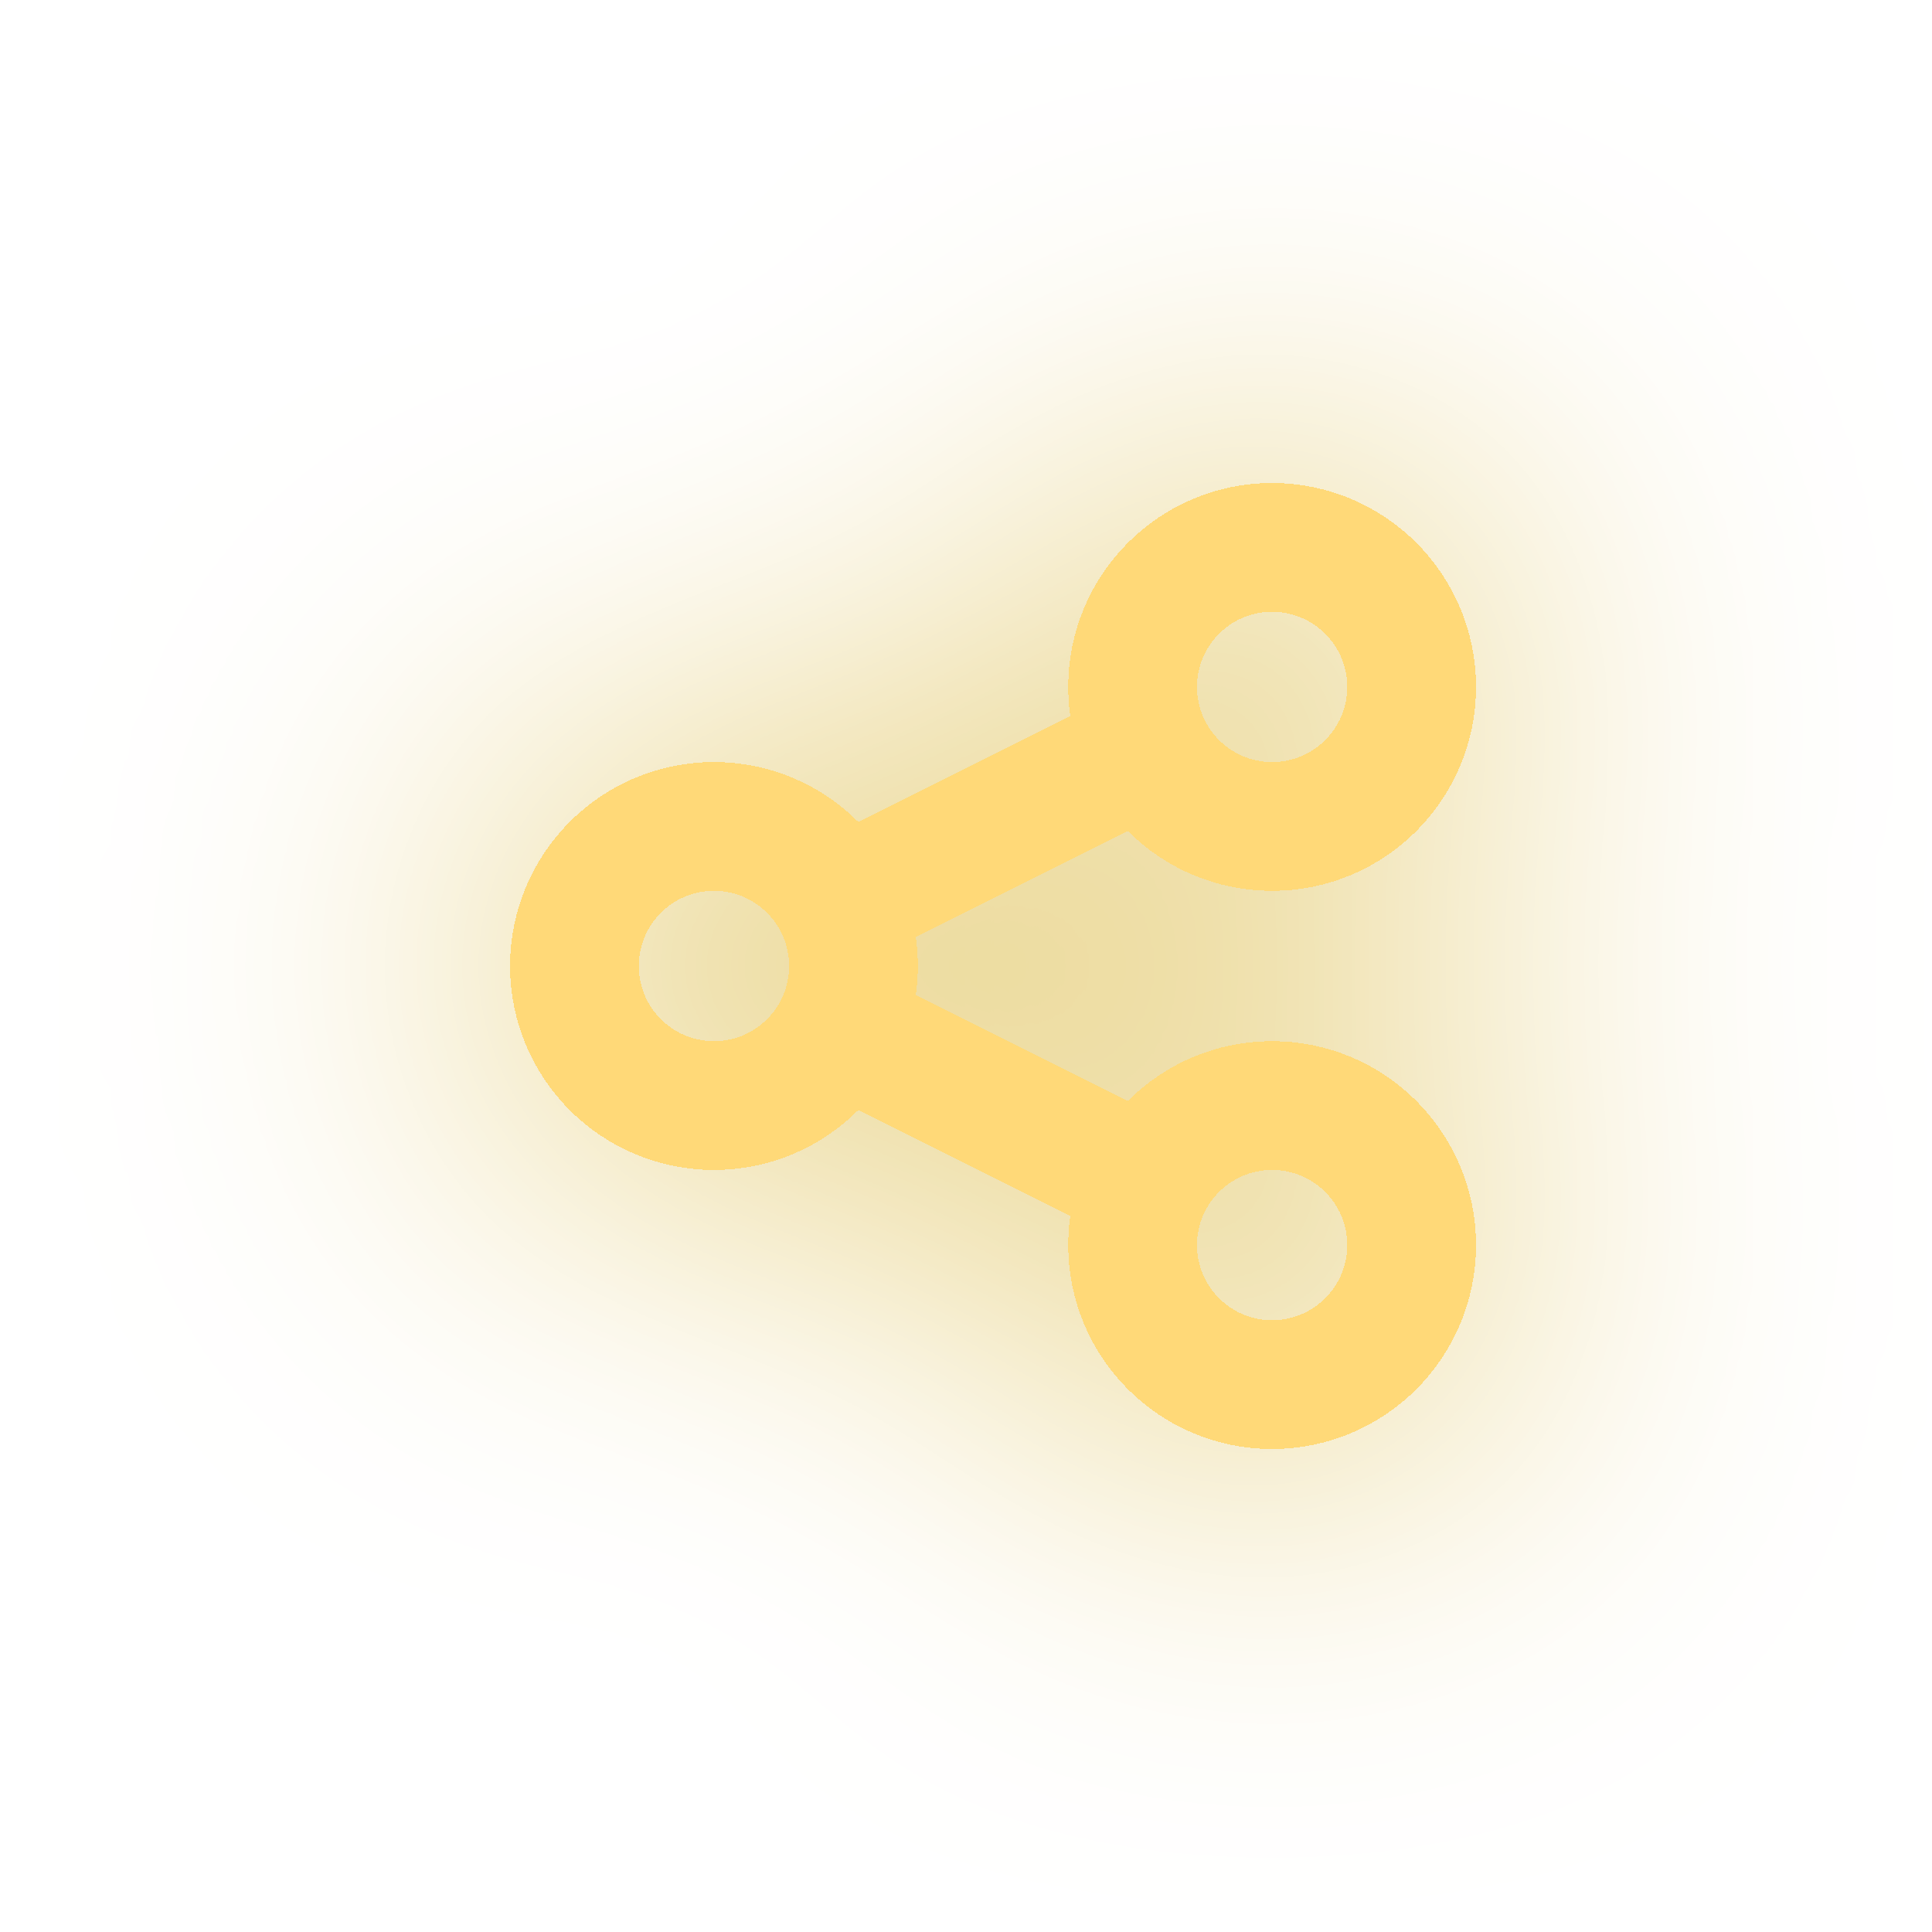
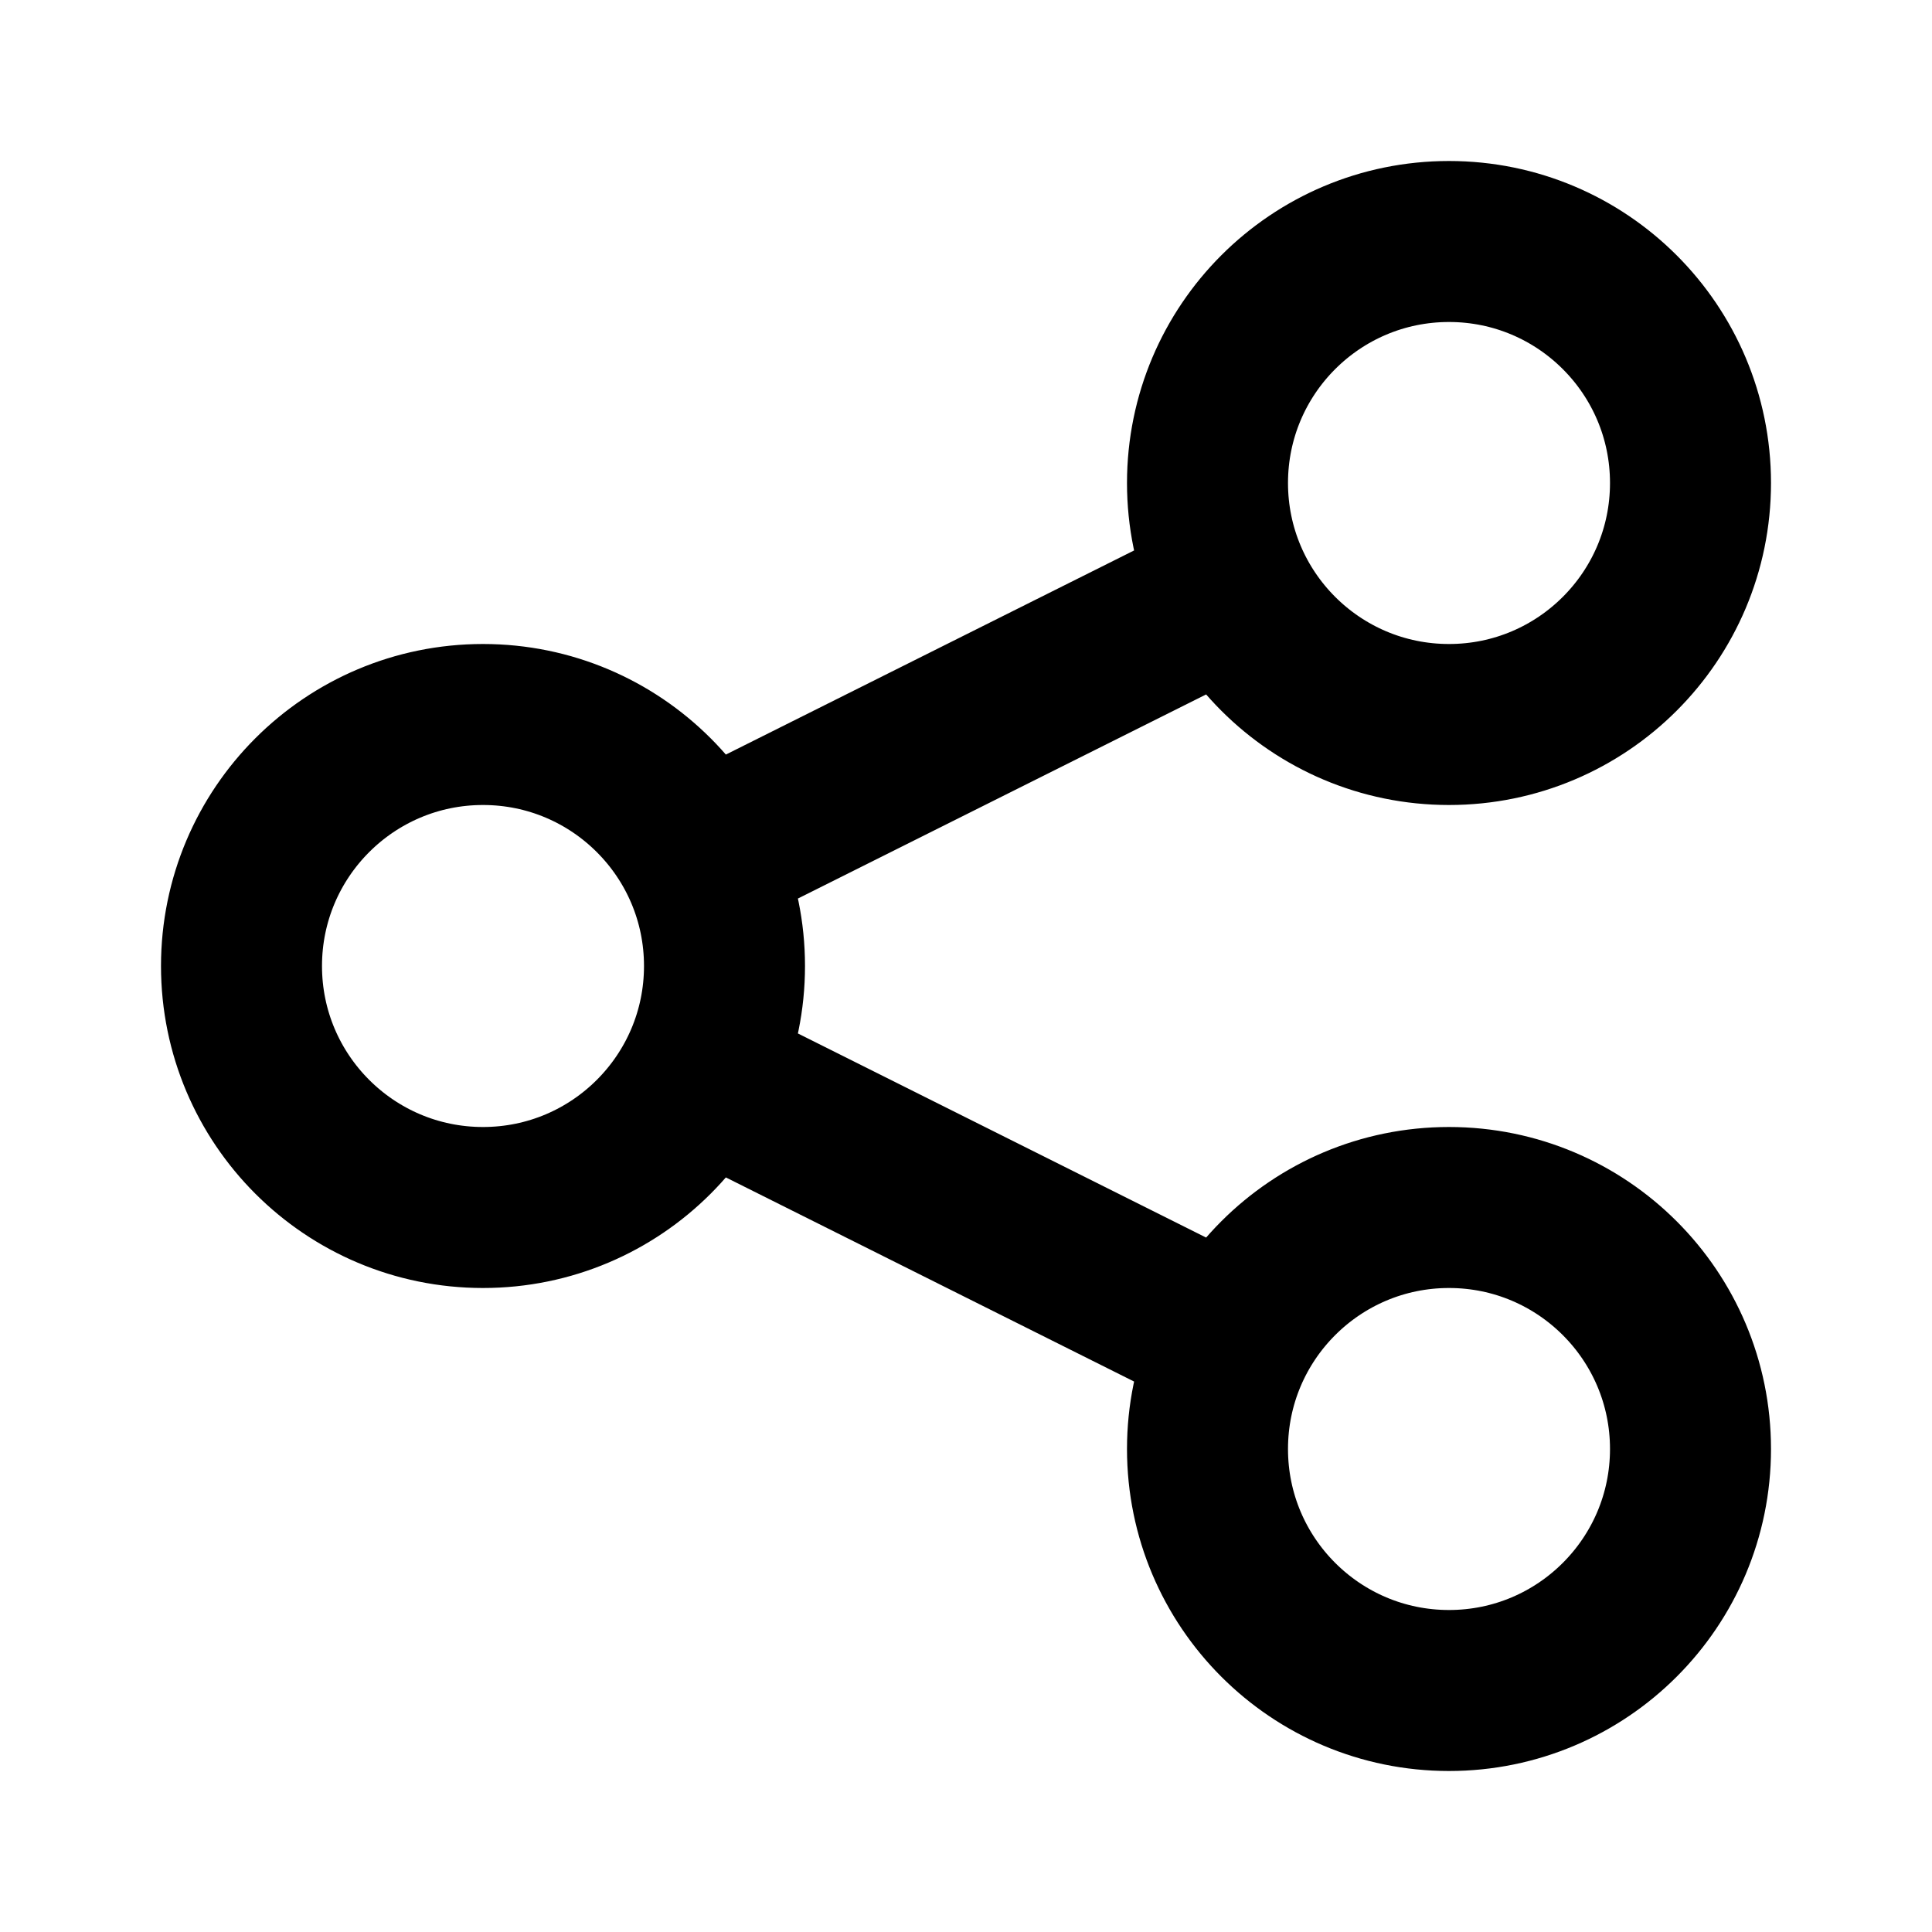
- <svg xmlns="http://www.w3.org/2000/svg" width="30" height="30" viewBox="0 0 30 30" fill="none">
-   <g filter="url(#filter0_d_612_551)">
-     <path d="M13.253 16.083L17.587 18.25M17.587 11.75L13.253 13.917M19.753 21.5C18.557 21.5 17.587 20.53 17.587 19.333C17.587 18.137 18.557 17.167 19.753 17.167C20.95 17.167 21.92 18.137 21.92 19.333C21.92 20.53 20.95 21.5 19.753 21.5ZM11.087 17.167C9.89 17.167 8.92 16.197 8.92 15C8.92 13.803 9.89 12.833 11.087 12.833C12.283 12.833 13.253 13.803 13.253 15C13.253 16.197 12.283 17.167 11.087 17.167ZM19.753 12.833C18.557 12.833 17.587 11.863 17.587 10.667C17.587 9.47 18.557 8.5 19.753 8.5C20.95 8.5 21.92 9.47 21.92 10.667C21.92 11.863 20.95 12.833 19.753 12.833Z" stroke="#FFD978" stroke-width="2" stroke-linecap="round" stroke-linejoin="round" shape-rendering="crispEdges" />
+ <svg xmlns="http://www.w3.org/2000/svg" width="800px" height="800px" viewBox="0 0 24 24" fill="none">
+   <g id="Communication / Share_Android">
+     <path id="Vector" d="M9 13.5L15 16.5M15 7.5L9 10.5M18 21C16.343 21 15 19.657 15 18C15 16.343 16.343 15 18 15C19.657 15 21 16.343 21 18C21 19.657 19.657 21 18 21ZM6 15C4.343 15 3 13.657 3 12C3 10.343 4.343 9 6 9C7.657 9 9 10.343 9 12C9 13.657 7.657 15 6 15ZM18 9C16.343 9 15 7.657 15 6C15 4.343 16.343 3 18 3C19.657 3 21 4.343 21 6C21 7.657 19.657 9 18 9Z" stroke="#000000" stroke-width="2" stroke-linecap="round" stroke-linejoin="round" />
  </g>
-   <defs>
-     <filter id="filter0_d_612_551" x="0.92" y="0.5" width="29" height="29" filterUnits="userSpaceOnUse" color-interpolation-filters="sRGB">
-       <feFlood flood-opacity="0" result="BackgroundImageFix" />
-       <feColorMatrix in="SourceAlpha" type="matrix" values="0 0 0 0 0 0 0 0 0 0 0 0 0 0 0 0 0 0 127 0" result="hardAlpha" />
-       <feOffset />
-       <feGaussianBlur stdDeviation="3.5" />
-       <feComposite in2="hardAlpha" operator="out" />
-       <feColorMatrix type="matrix" values="0 0 0 0 0.863 0 0 0 0 0.735 0 0 0 0 0.282 0 0 0 1 0" />
-       <feBlend mode="normal" in2="BackgroundImageFix" result="effect1_dropShadow_612_551" />
-       <feBlend mode="normal" in="SourceGraphic" in2="effect1_dropShadow_612_551" result="shape" />
-     </filter>
-   </defs>
</svg>
